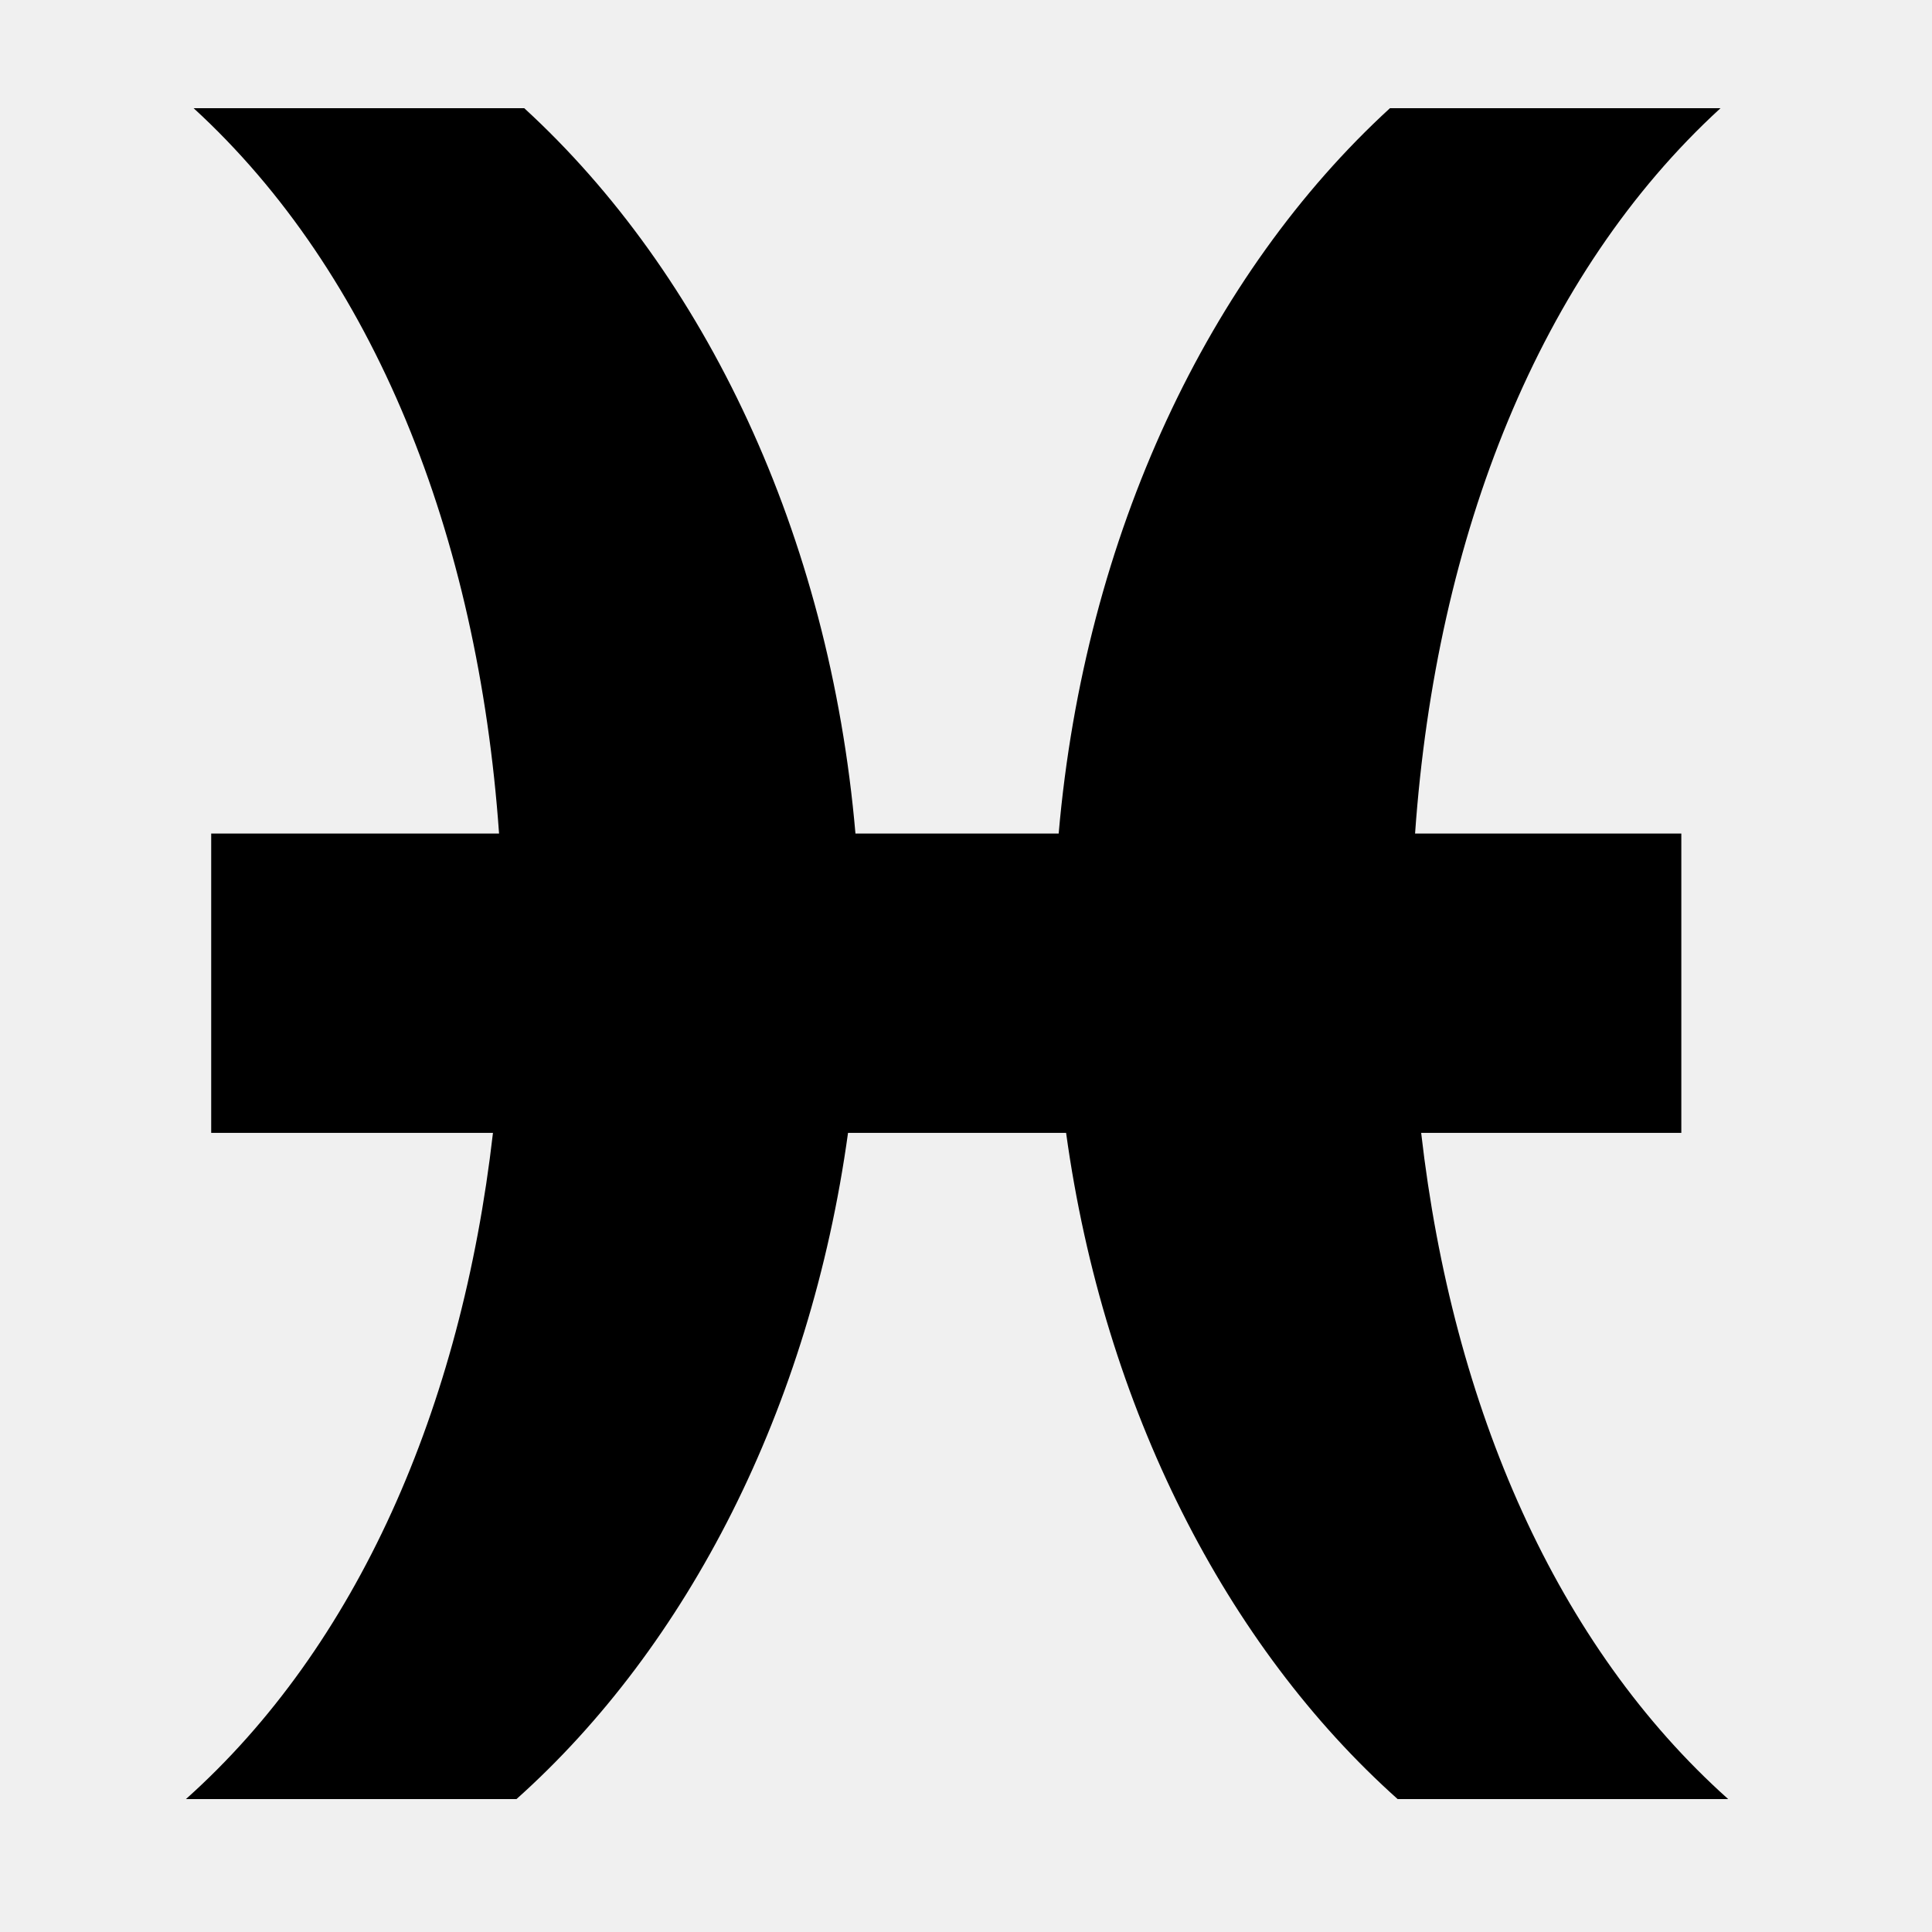
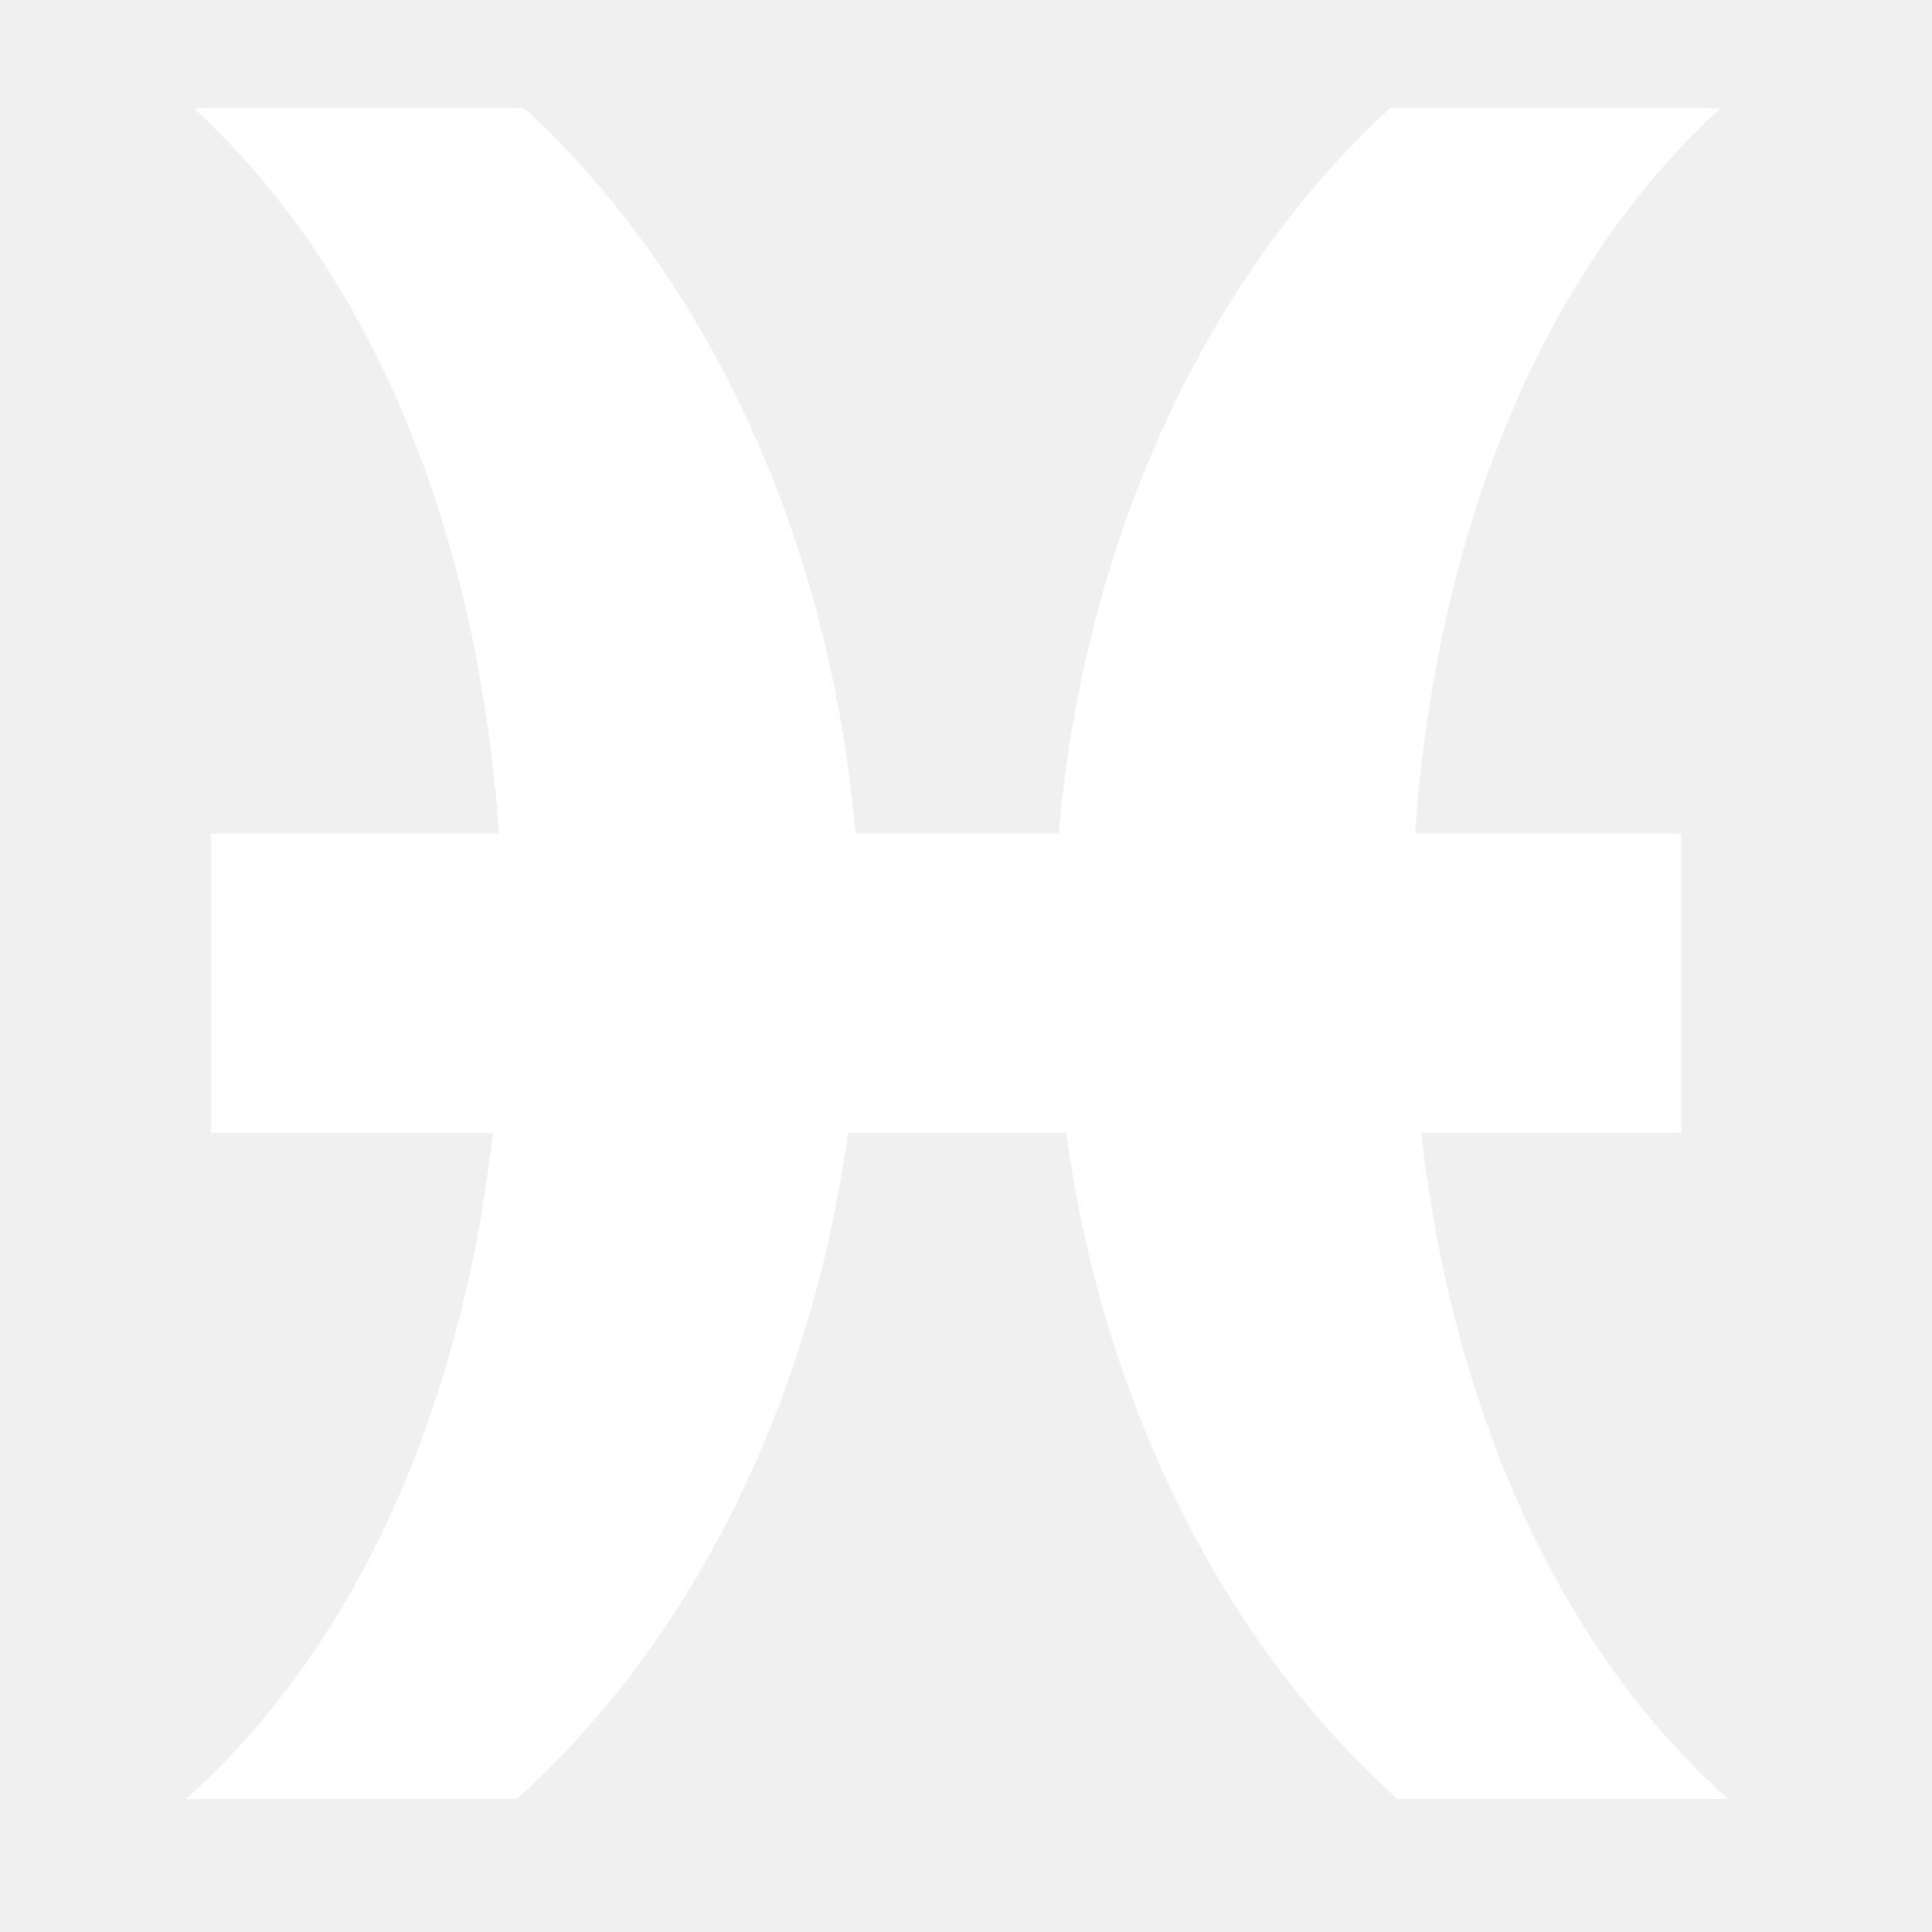
- <svg xmlns="http://www.w3.org/2000/svg" fill="#000000" width="800px" height="800px" viewBox="0 0 32 32" version="1.1">
+ <svg xmlns="http://www.w3.org/2000/svg" fill="#fff" width="800px" height="800px" viewBox="0 0 32 32" version="1.1">
  <path d="M17.535 13.806c0.431-4.96 2.499-9.276 5.487-12.014h5.475c-2.987 2.738-4.708 7.053-5.059 12.014h4.41v4.958h-4.309c0.523 4.567 2.253 8.503 5.085 11.034h-5.475c-2.832-2.531-4.861-6.468-5.491-11.034h-3.612c-0.63 4.567-2.659 8.503-5.491 11.034h-5.475c2.832-2.531 4.561-6.468 5.085-11.034h-4.667v-4.958h4.768c-0.352-4.96-2.072-9.276-5.059-12.014h5.476c2.987 2.738 5.056 7.053 5.486 12.014h3.366z" />
</svg>
